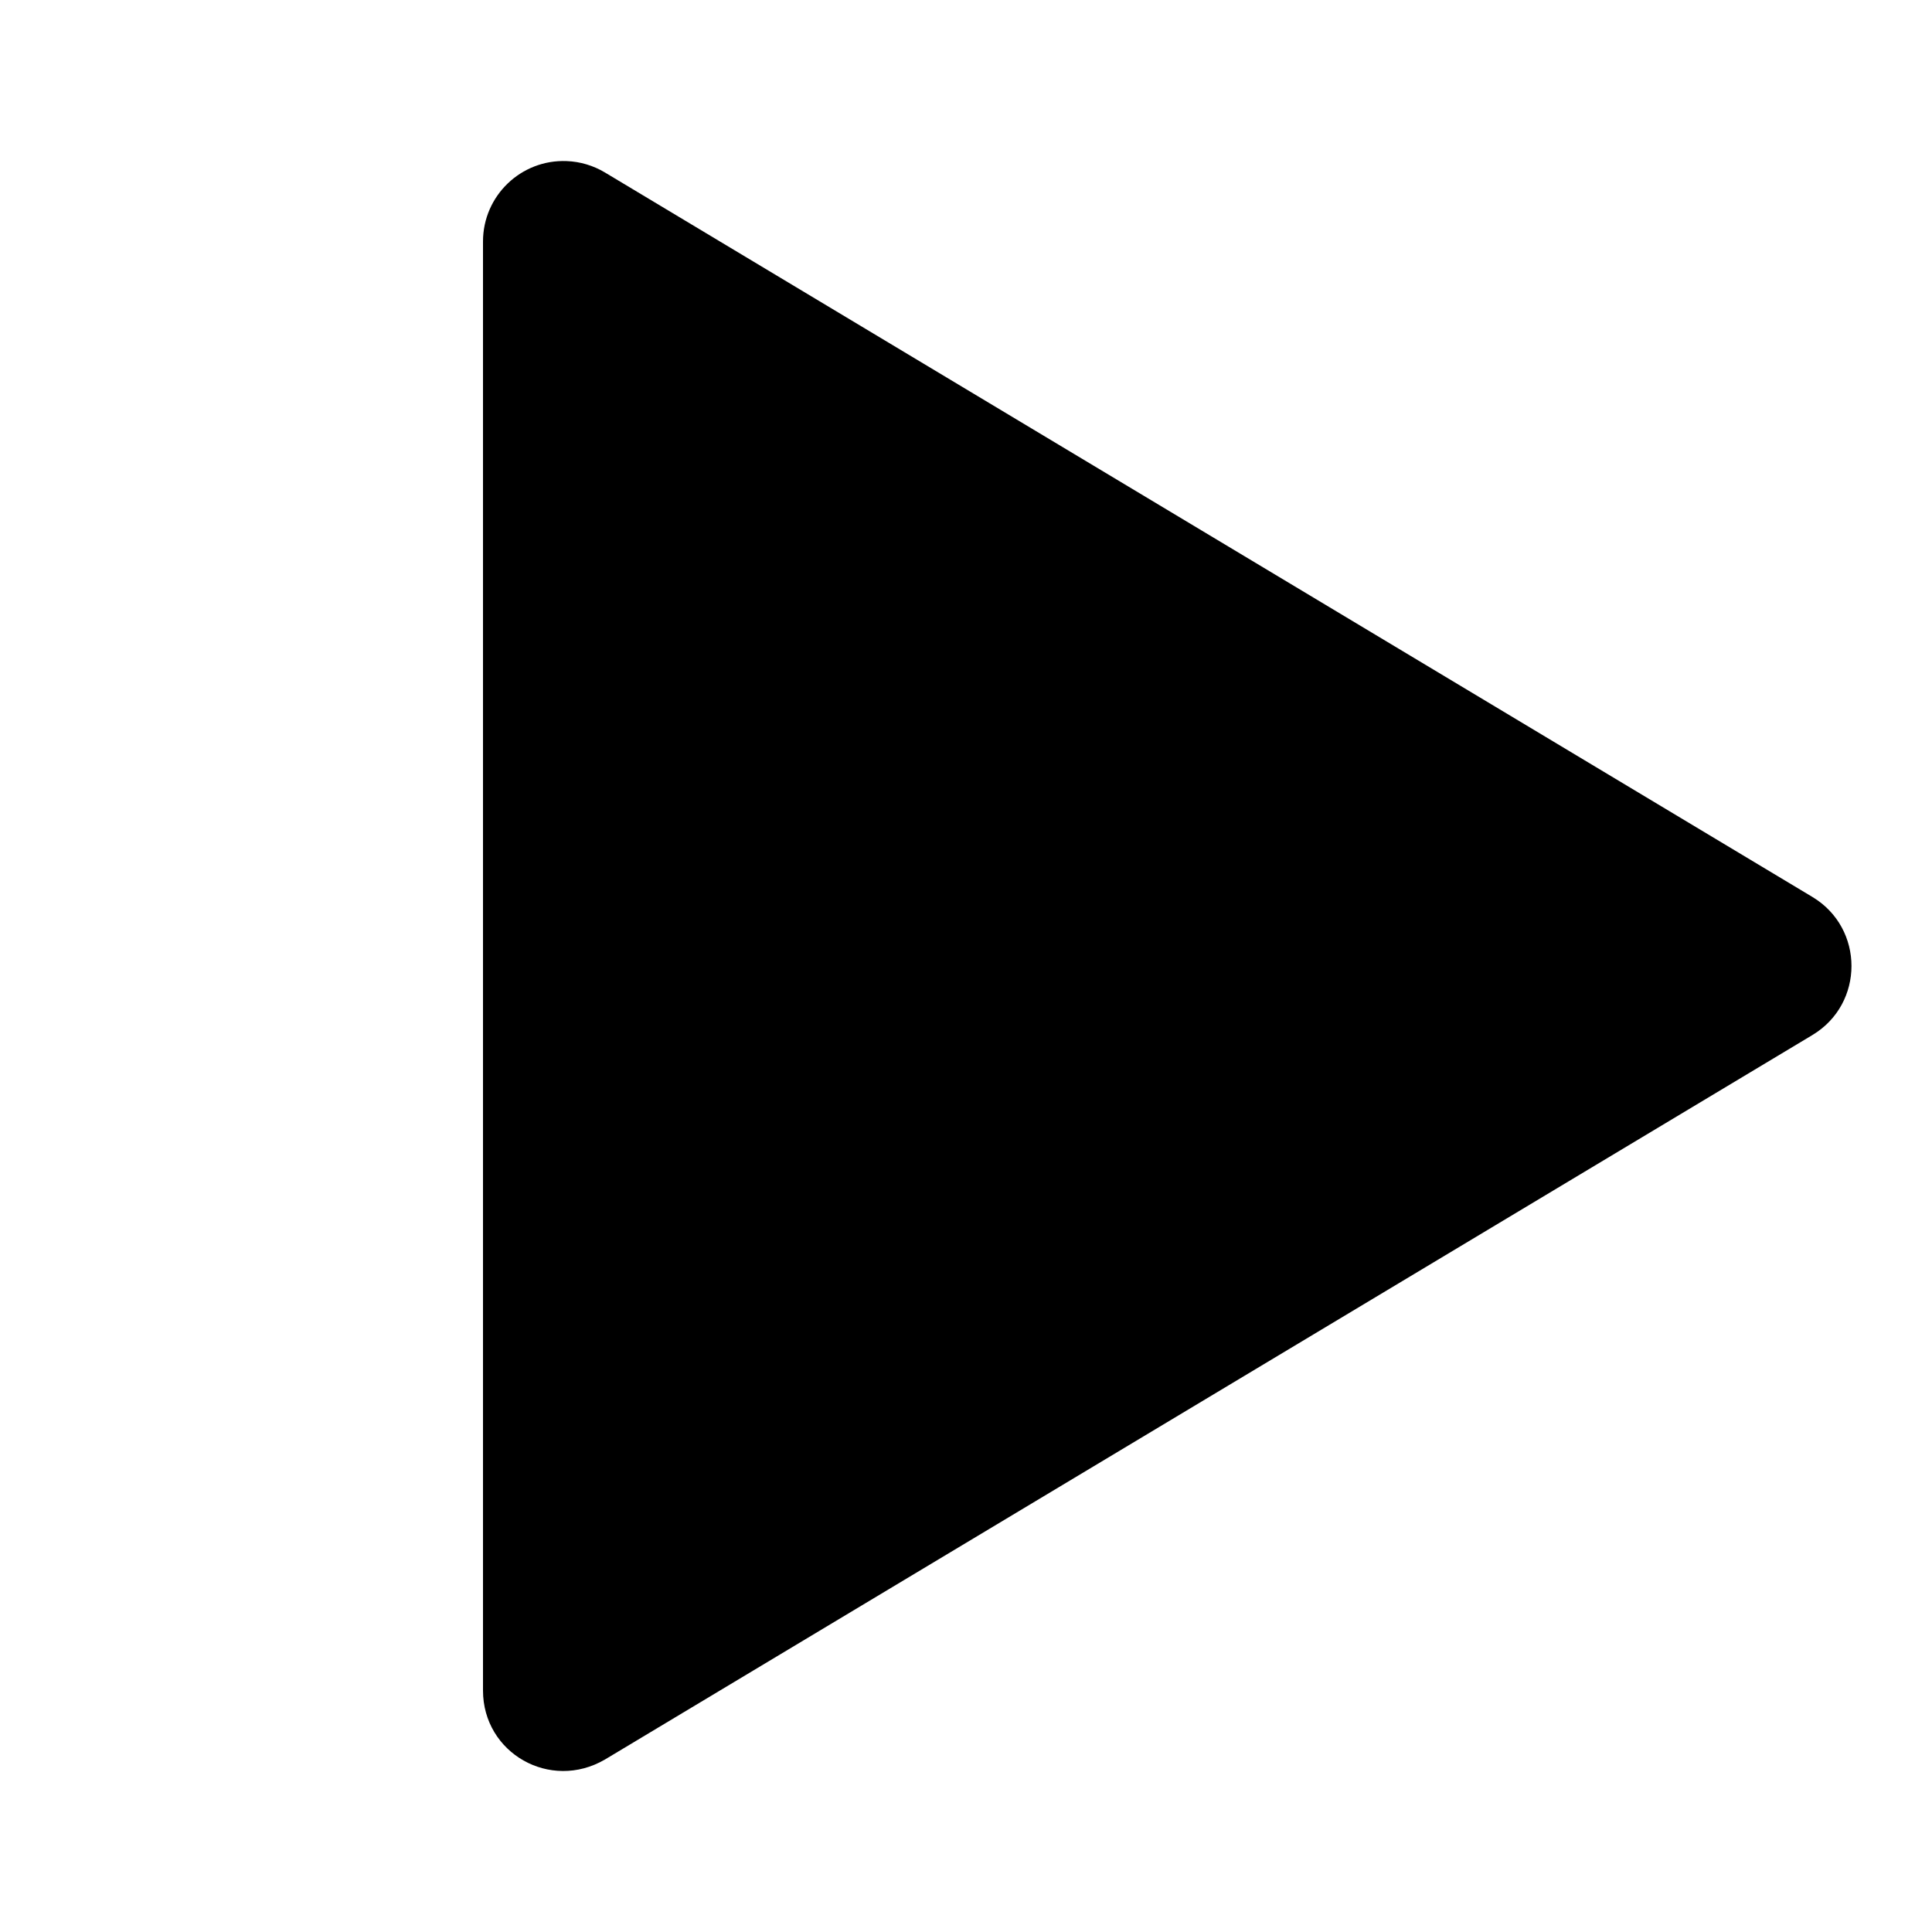
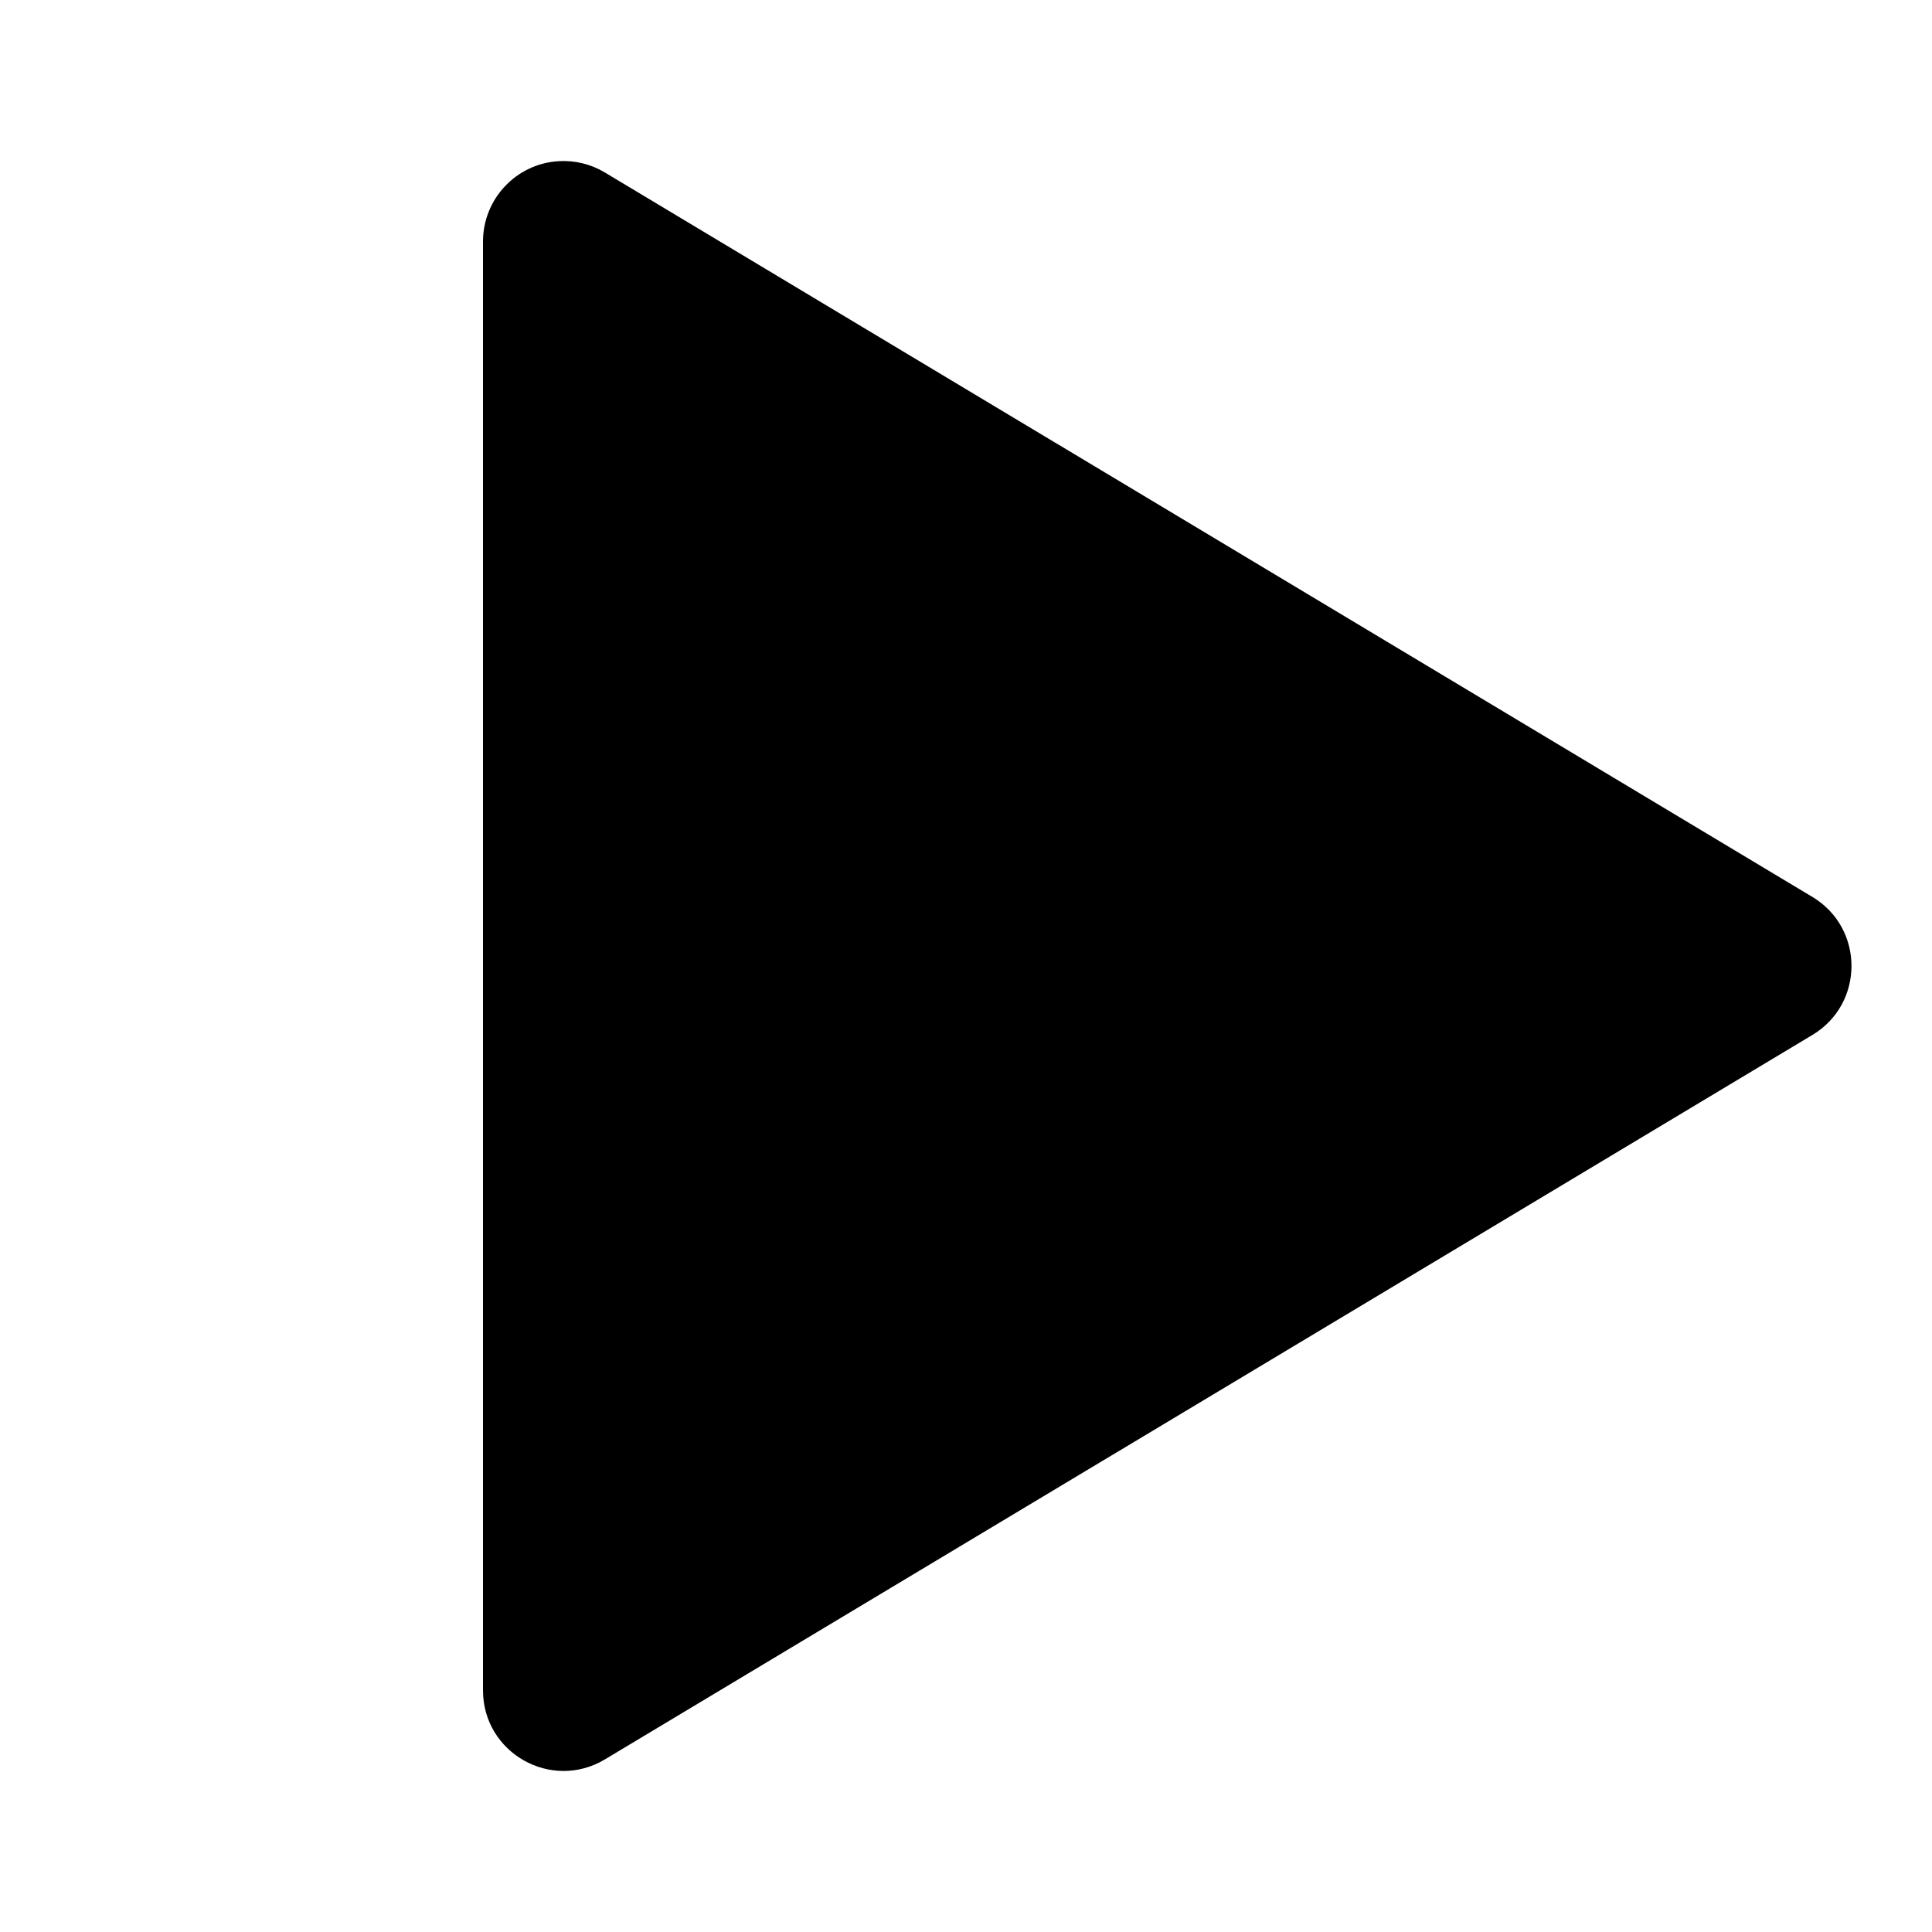
- <svg xmlns="http://www.w3.org/2000/svg" width="48px" height="48px" viewBox="0 0 48 48" version="1.1" id="SVGRoot">
-   <defs id="defs7678" />
+ <svg xmlns="http://www.w3.org/2000/svg" width="36px" height="36px" viewBox="0 0 36 36" version="1.1" id="SVGRoot">
+   <defs id="defs2412" />
  <g id="layer1">
-     <path style="color:#000000;font-style:normal;font-variant:normal;font-weight:normal;font-stretch:normal;font-size:medium;line-height:normal;font-family:sans-serif;font-variant-ligatures:normal;font-variant-position:normal;font-variant-caps:normal;font-variant-numeric:normal;font-variant-alternates:normal;font-feature-settings:normal;text-indent:0;text-align:start;text-decoration:none;text-decoration-line:none;text-decoration-style:solid;text-decoration-color:#000000;letter-spacing:normal;word-spacing:normal;text-transform:none;writing-mode:lr-tb;direction:ltr;text-orientation:mixed;dominant-baseline:auto;baseline-shift:baseline;text-anchor:start;white-space:normal;shape-padding:0;clip-rule:nonzero;display:inline;overflow:visible;visibility:visible;opacity:1;isolation:auto;mix-blend-mode:normal;color-interpolation:sRGB;color-interpolation-filters:linearRGB;solid-color:#000000;solid-opacity:1;vector-effect:none;fill:#000000;fill-opacity:1;fill-rule:evenodd;stroke:none;stroke-width:4;stroke-linecap:butt;stroke-linejoin:round;stroke-miterlimit:4;stroke-dasharray:none;stroke-dashoffset:0;stroke-opacity:1;color-rendering:auto;image-rendering:auto;shape-rendering:auto;text-rendering:auto;enable-background:accumulate" d="M 14.08,4.002 C 12.945,3.957 12,4.864 12,6 v 36 c -3.29e-4,1.554 1.669,2.508 3.029,1.715 l 30,-18 c 1.294,-0.777 1.294,-2.653 0,-3.43 l -30,-18 C 14.742,4.113 14.415,4.015 14.08,4.002 Z" id="path7835-5-8-2" />
+     <path style="color:#000000;font-style:normal;font-variant:normal;font-weight:normal;font-stretch:normal;font-size:medium;line-height:normal;font-family:sans-serif;font-variant-ligatures:normal;font-variant-position:normal;font-variant-caps:normal;font-variant-numeric:normal;font-variant-alternates:normal;font-feature-settings:normal;text-indent:0;text-align:start;text-decoration:none;text-decoration-line:none;text-decoration-style:solid;text-decoration-color:#000000;letter-spacing:normal;word-spacing:normal;text-transform:none;writing-mode:lr-tb;direction:ltr;text-orientation:mixed;dominant-baseline:auto;baseline-shift:baseline;text-anchor:start;white-space:normal;shape-padding:0;clip-rule:nonzero;display:inline;overflow:visible;visibility:visible;opacity:1;isolation:auto;mix-blend-mode:normal;color-interpolation:sRGB;color-interpolation-filters:linearRGB;solid-color:#000000;solid-opacity:1;vector-effect:none;fill:#000000;fill-opacity:1;fill-rule:evenodd;stroke:none;stroke-width:3;stroke-linecap:butt;stroke-linejoin:round;stroke-miterlimit:4;stroke-dasharray:none;stroke-dashoffset:0;stroke-opacity:1;color-rendering:auto;image-rendering:auto;shape-rendering:auto;text-rendering:auto;enable-background:accumulate" d="M 10.41,3.003 C 9.618,3.05 9,3.707 9,4.501 V 31.497 c -3.511e-4,1.166 1.271,1.886 2.271,1.287 L 33.77,19.286 c 0.973,-0.582 0.973,-1.992 0,-2.574 L 11.271,3.214 C 11.012,3.058 10.712,2.985 10.41,3.003 Z" id="path2457" />
  </g>
</svg>
